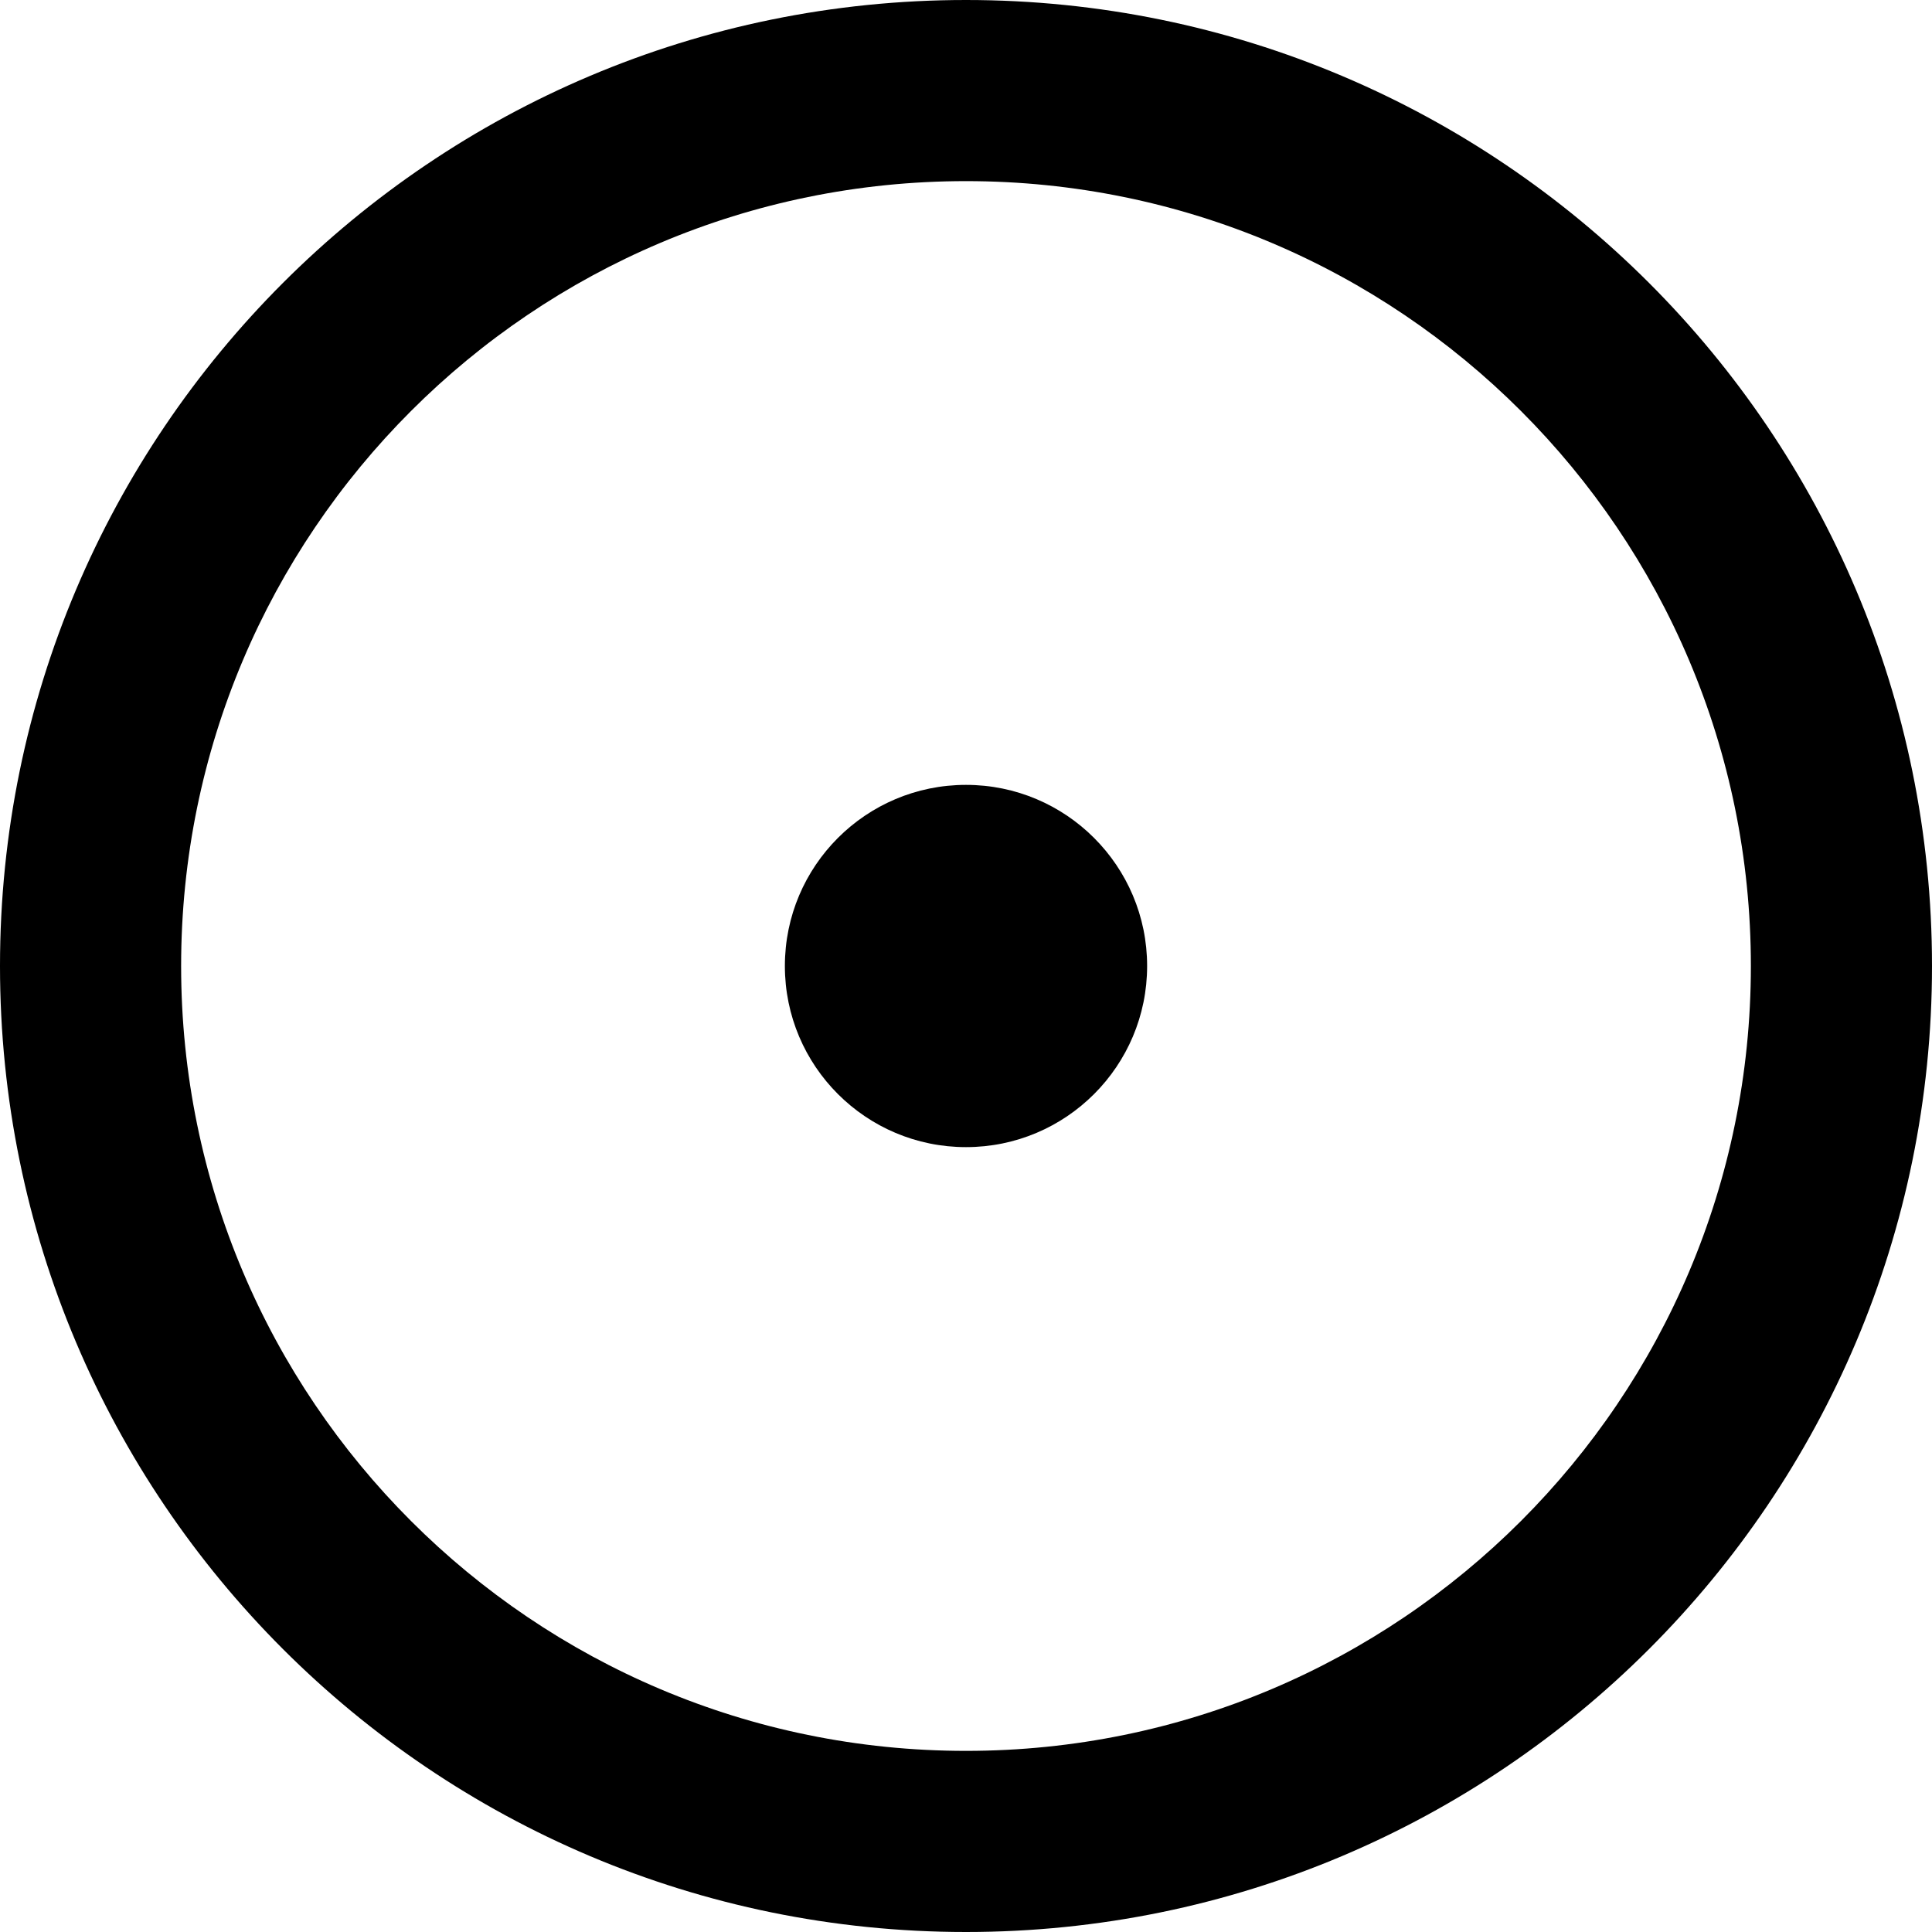
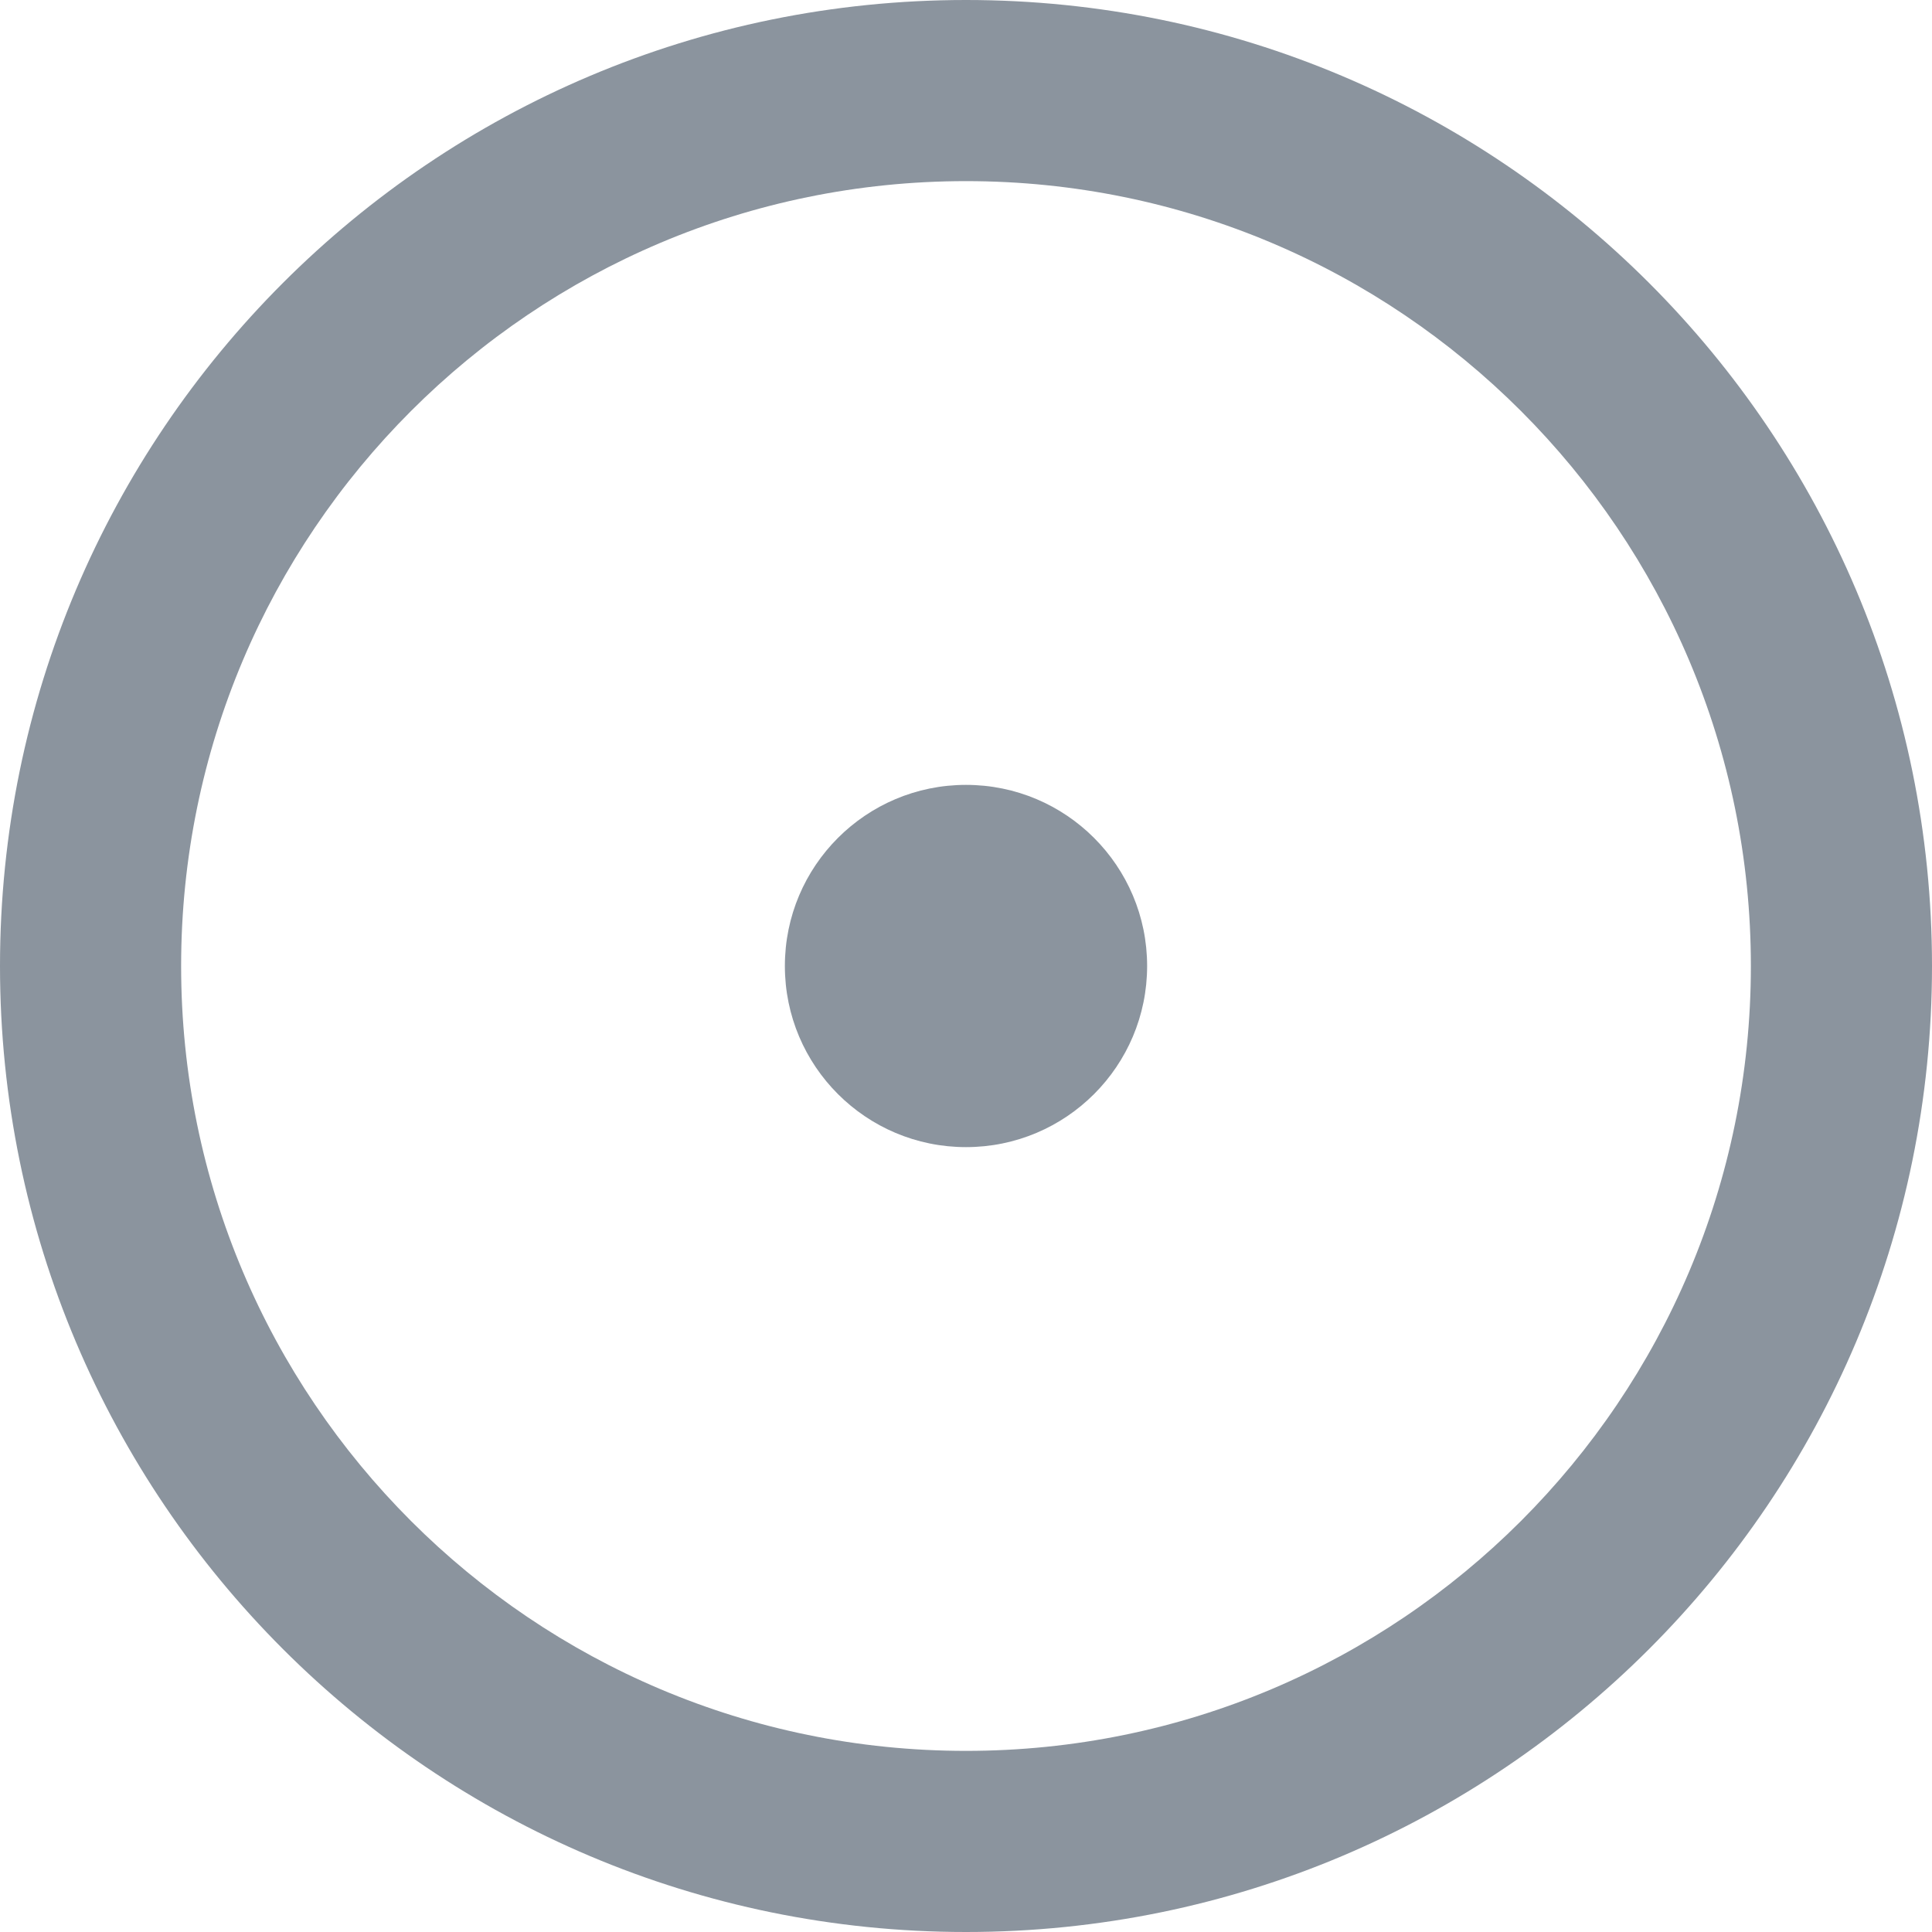
<svg xmlns="http://www.w3.org/2000/svg" aria-hidden="true" height="16" viewBox="0 0 16 16" version="1.1" width="16" data-view-component="true" class="octicon octicon-issue-opened UnderlineNav-octicon d-none d-sm-inline">
-   <path d="M8 9.5a1.5 1.5 0 100-3 1.5 1.5 0 000 3z" />
-   <path fill-rule="evenodd" d="M8 0a8 8 0 100 16A8 8 0 008 0zM1.5 8a6.5 6.5 0 1113 0 6.5 6.5 0 01-13 0z" />
+   <path fill="#8b949e" d="M8 9.5a1.5 1.5 0 100-3 1.5 1.5 0 000 3z" />
+   <path fill="#8b949e" fill-rule="evenodd" d="M8 0a8 8 0 100 16A8 8 0 008 0zM1.5 8a6.5 6.5 0 1113 0 6.5 6.5 0 01-13 0z" />
</svg>
